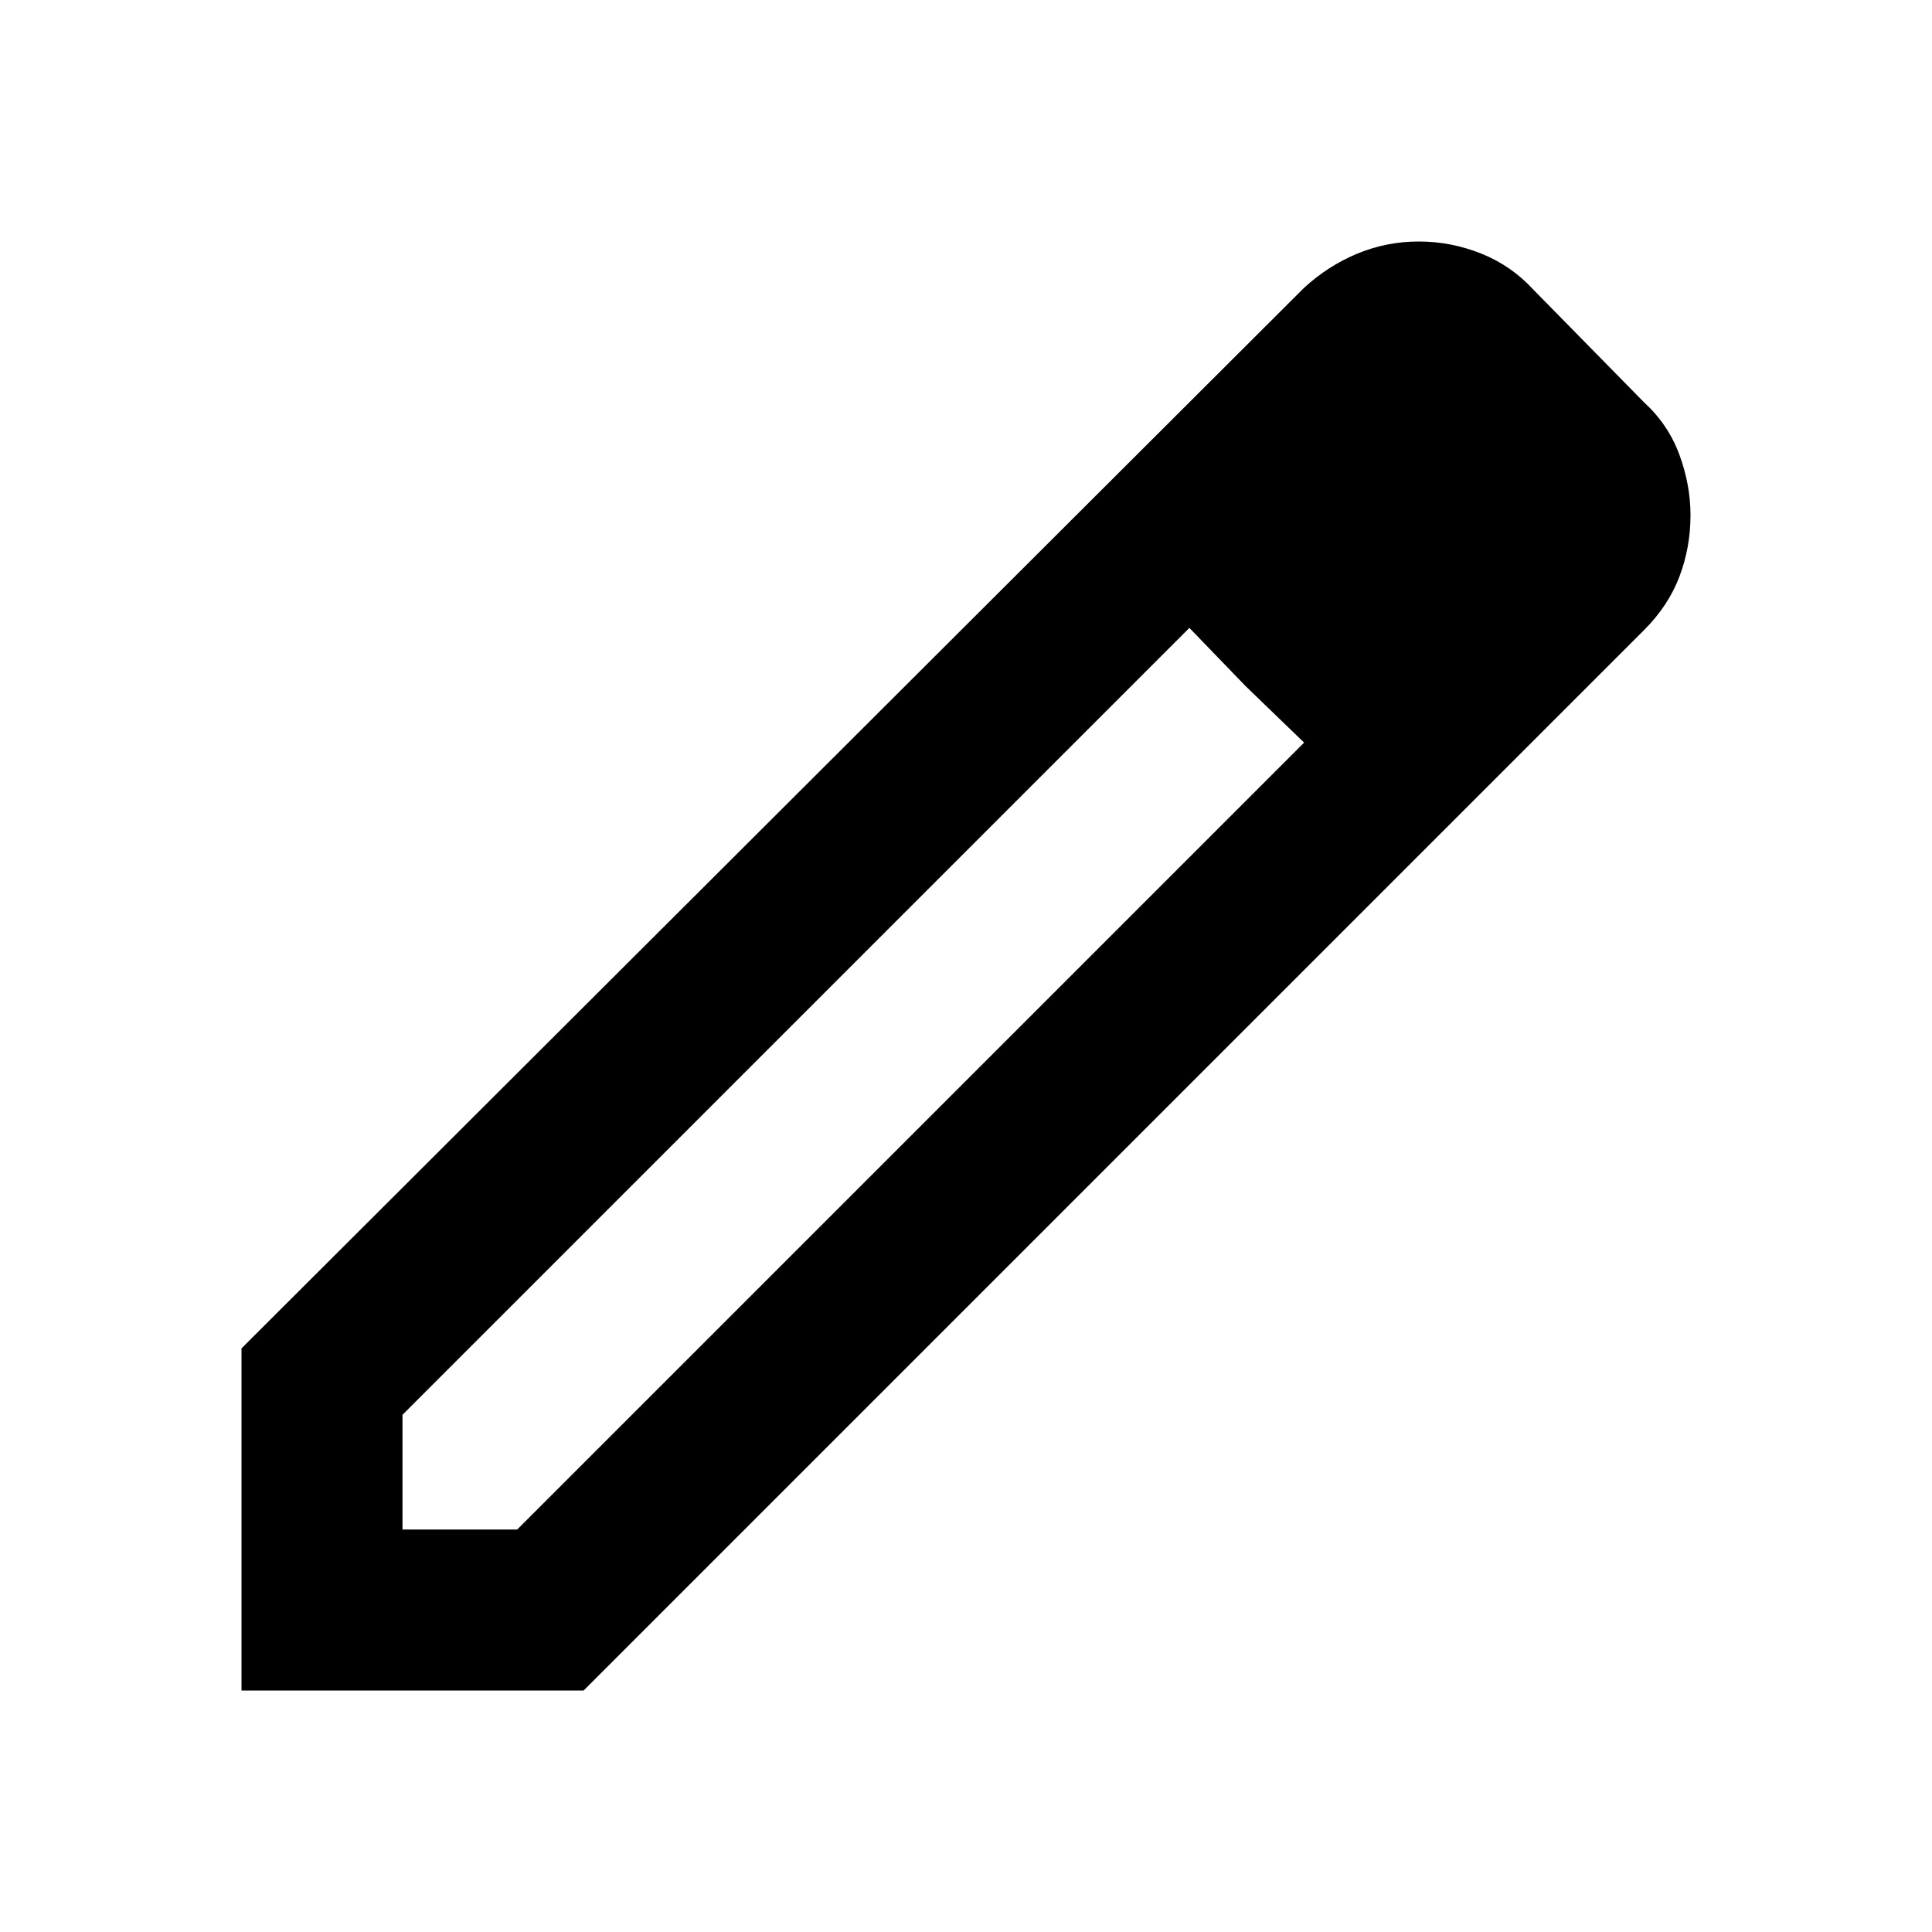
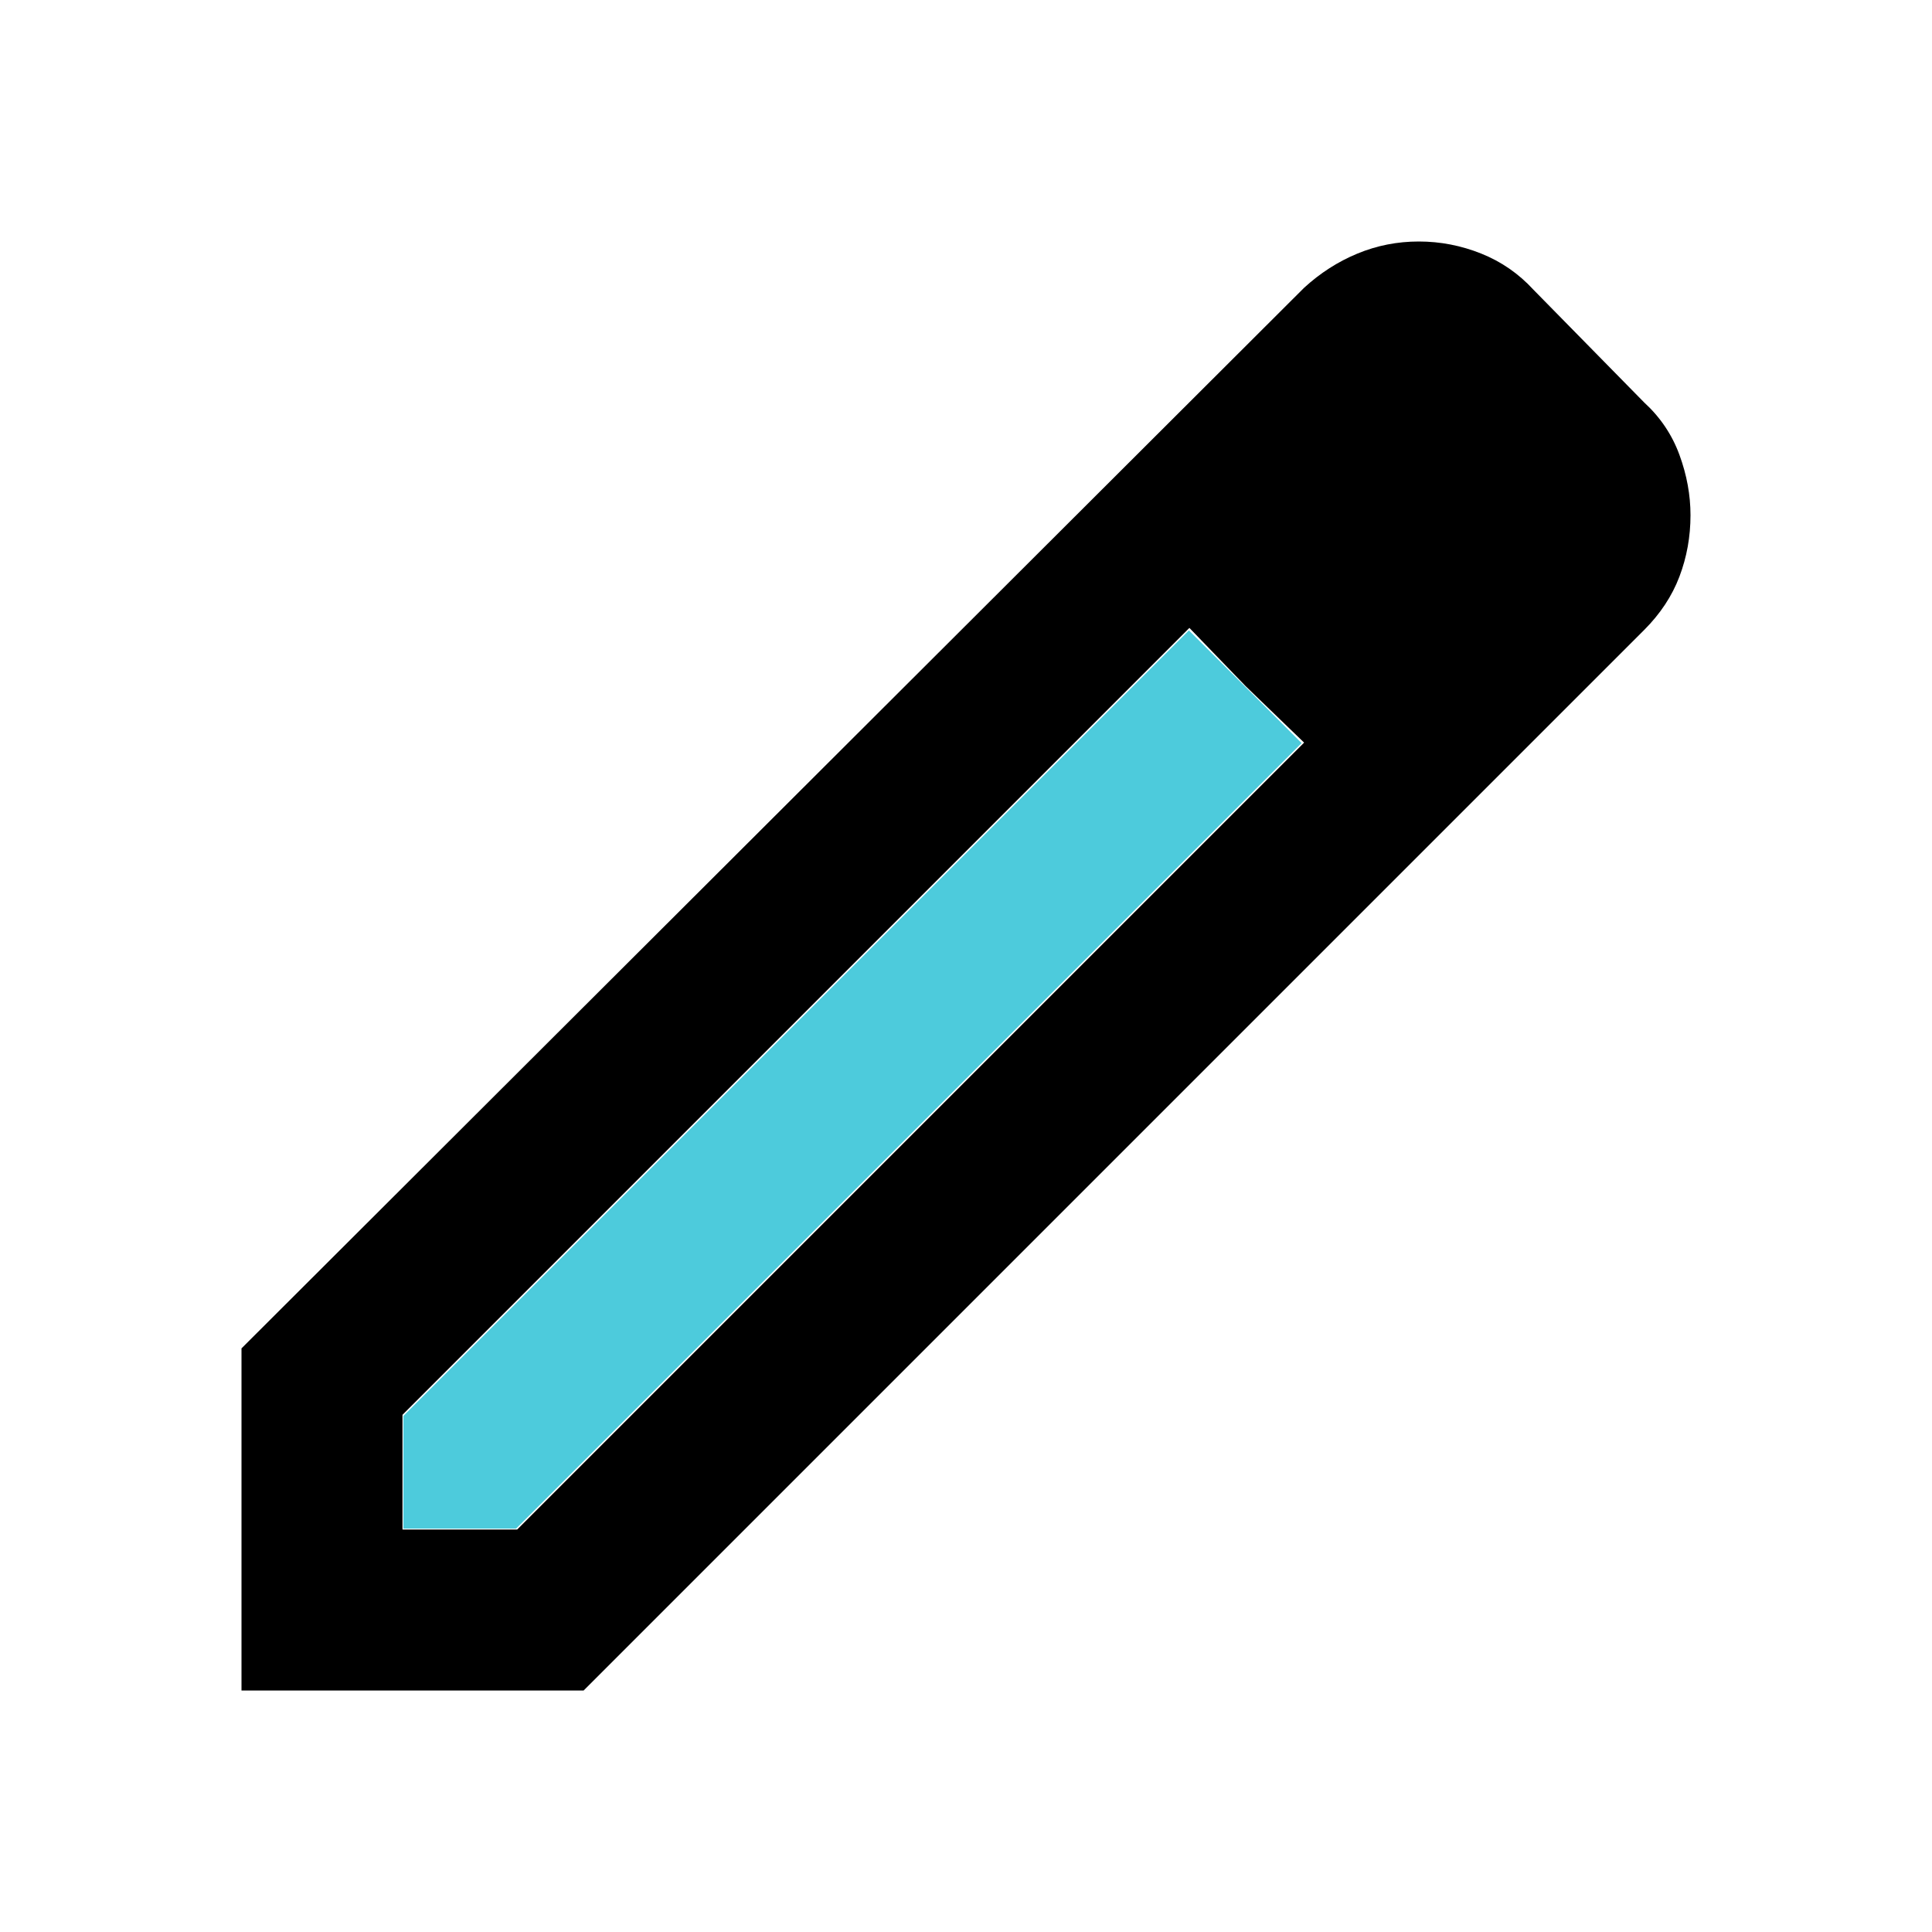
<svg xmlns="http://www.w3.org/2000/svg" height="24" viewBox="0 -960 960 960" width="24">
-   <path d="M200-200h57l391-391-57-57-391 391v57Zm-80 80v-170l528-527q12-11 26.5-17t30.5-6q16 0 31 6t26 18l55 56q12 11 17.5 26t5.5 30q0 16-5.5 30.5T817-647L290-120H120Zm640-584-56-56 56 56Zm-141 85-28-29 57 57-29-28Z" />
+   <path d="M200-200h57l391-391-57-57-391 391v57Zm-80 80v-170l528-527q12-11 26.5-17t30.5-6q16 0 31 6t26 18l55 56q12 11 17.5 26t5.5 30q0 16-5.5 30.5T817-647L290-120H120Zm640-584-56-56 56 56Zm-141 85-28-29 57 57-29-28Z" id="path1" />
+   <path style="fill:#4dcbdc;stroke-width:0.029" d="m 5.011,18.289 v -0.7 l 4.879,-4.879 4.879,-4.879 0.7,0.7 0.7,0.7 -4.879,4.879 -4.879,4.879 H 5.711 5.011 Z" id="path2" transform="matrix(40,0,0,40,0,-960)" />
</svg>
